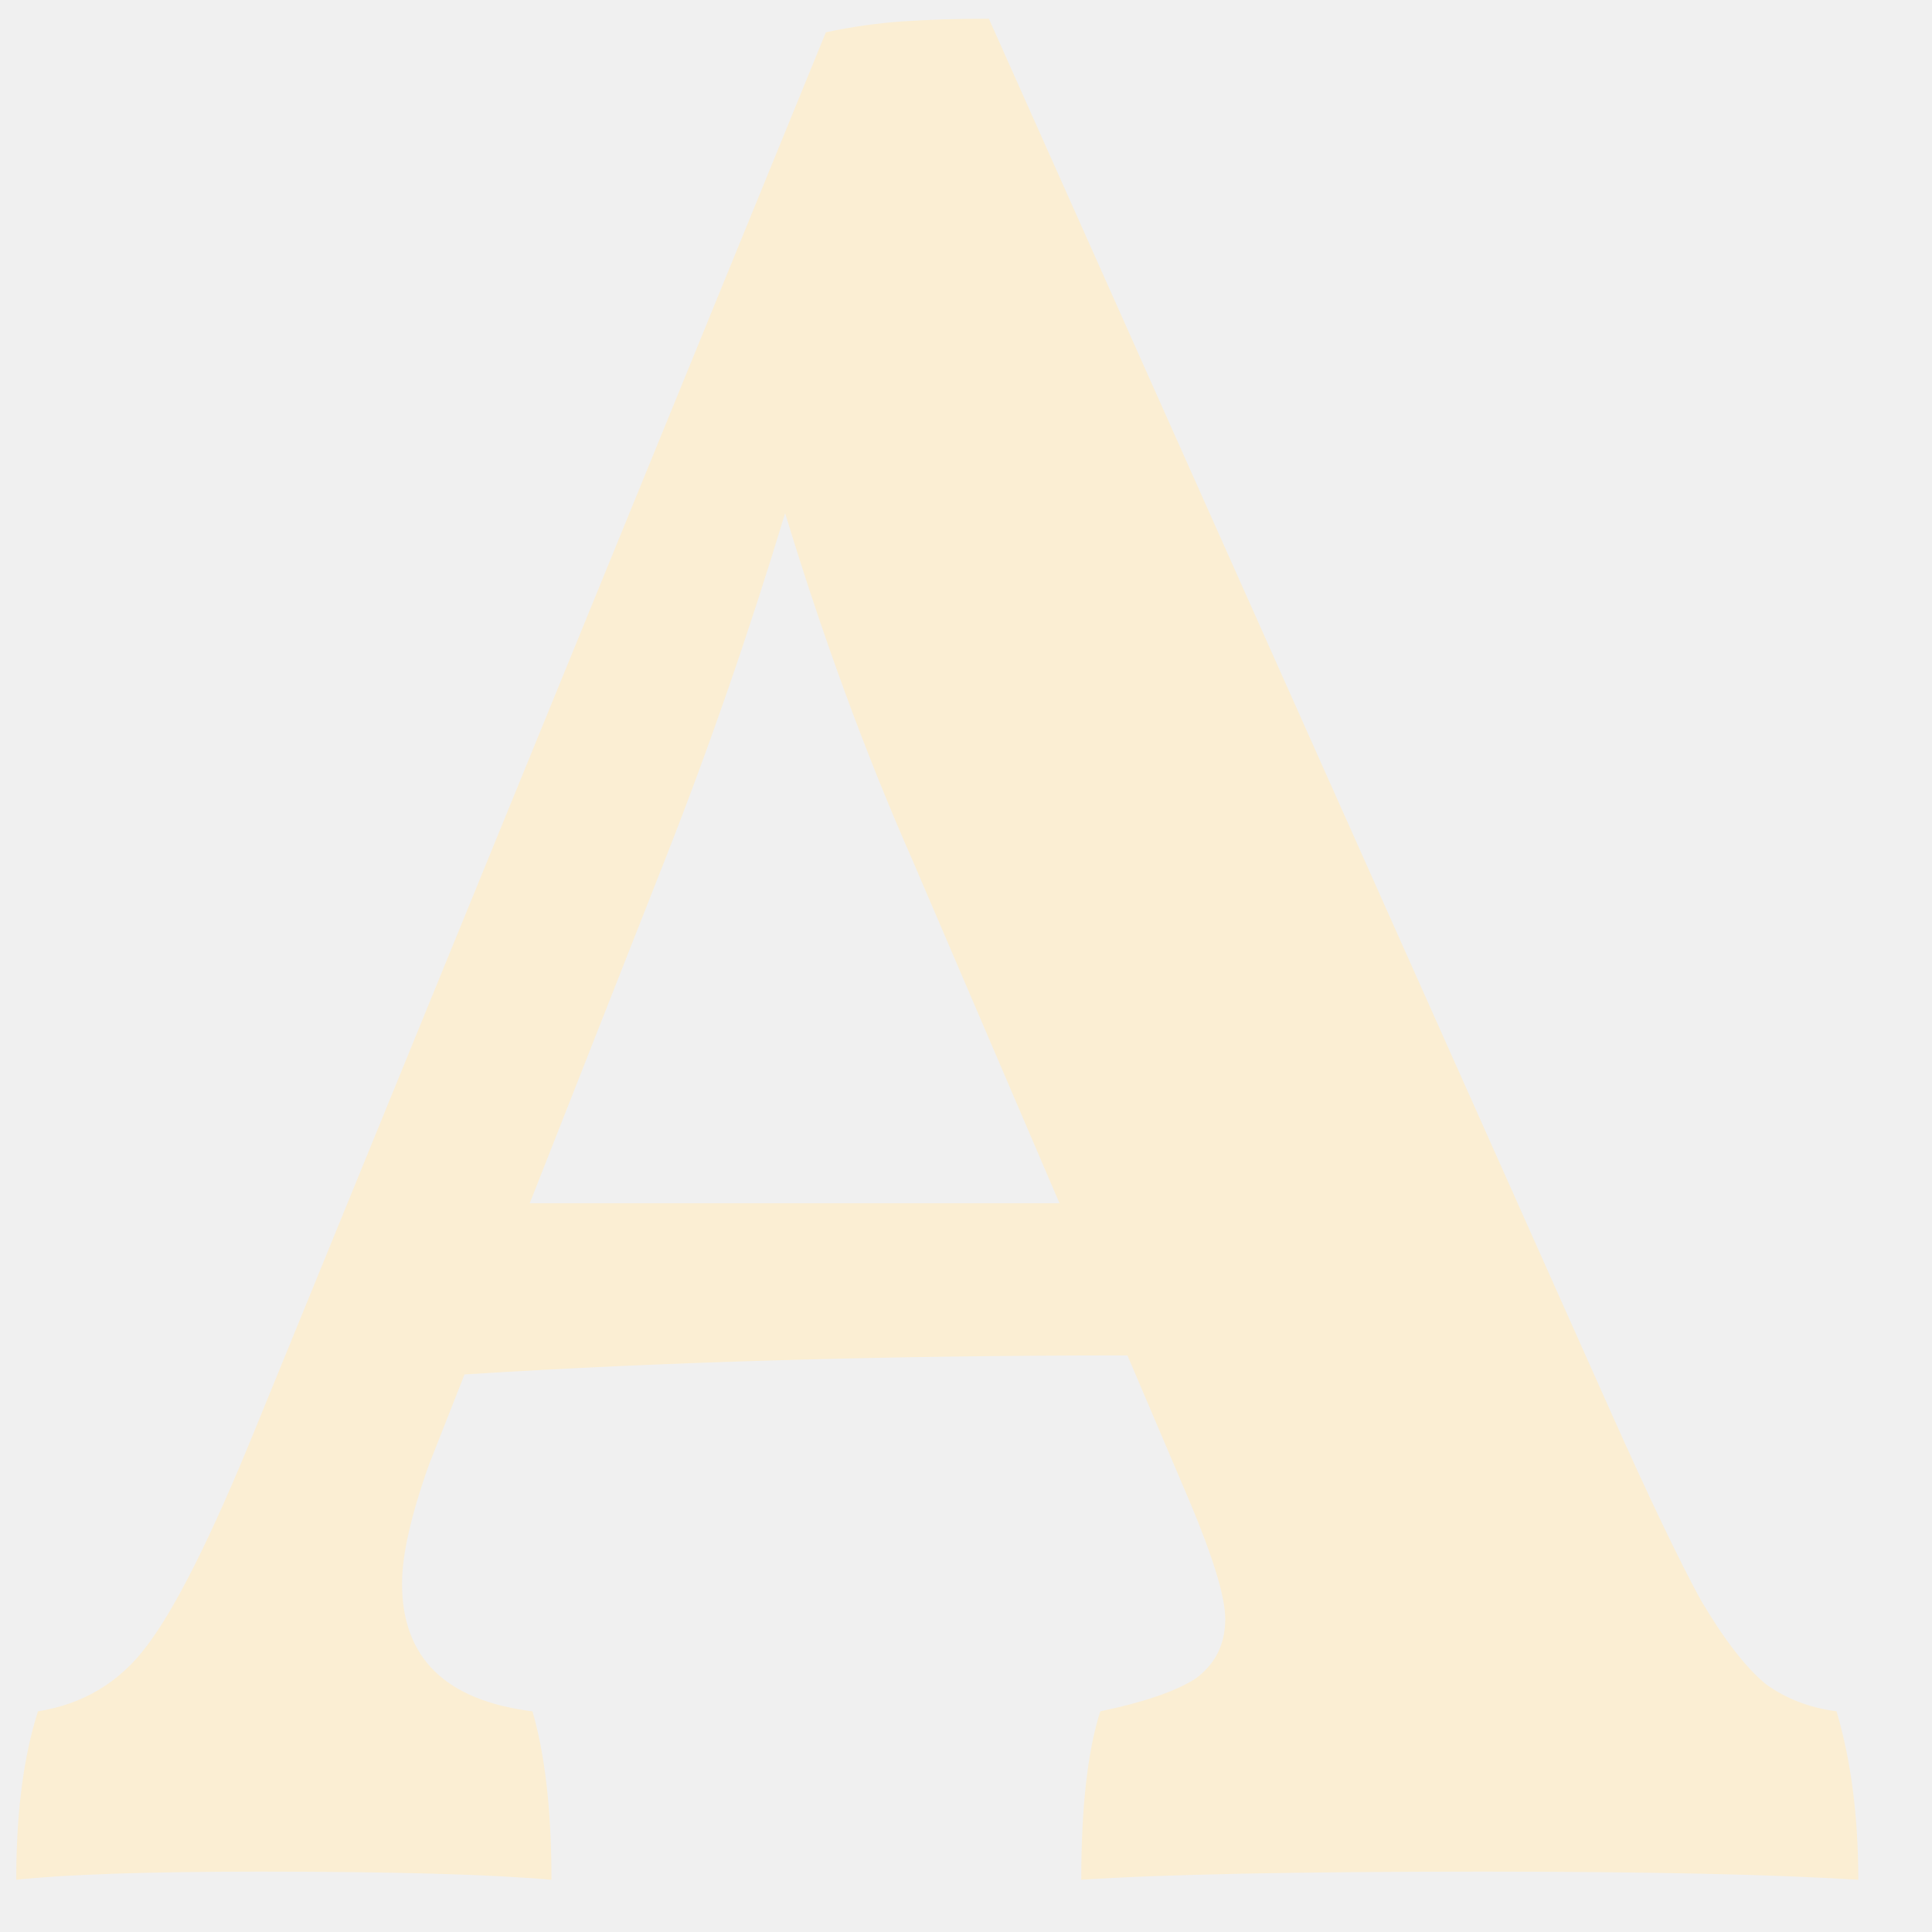
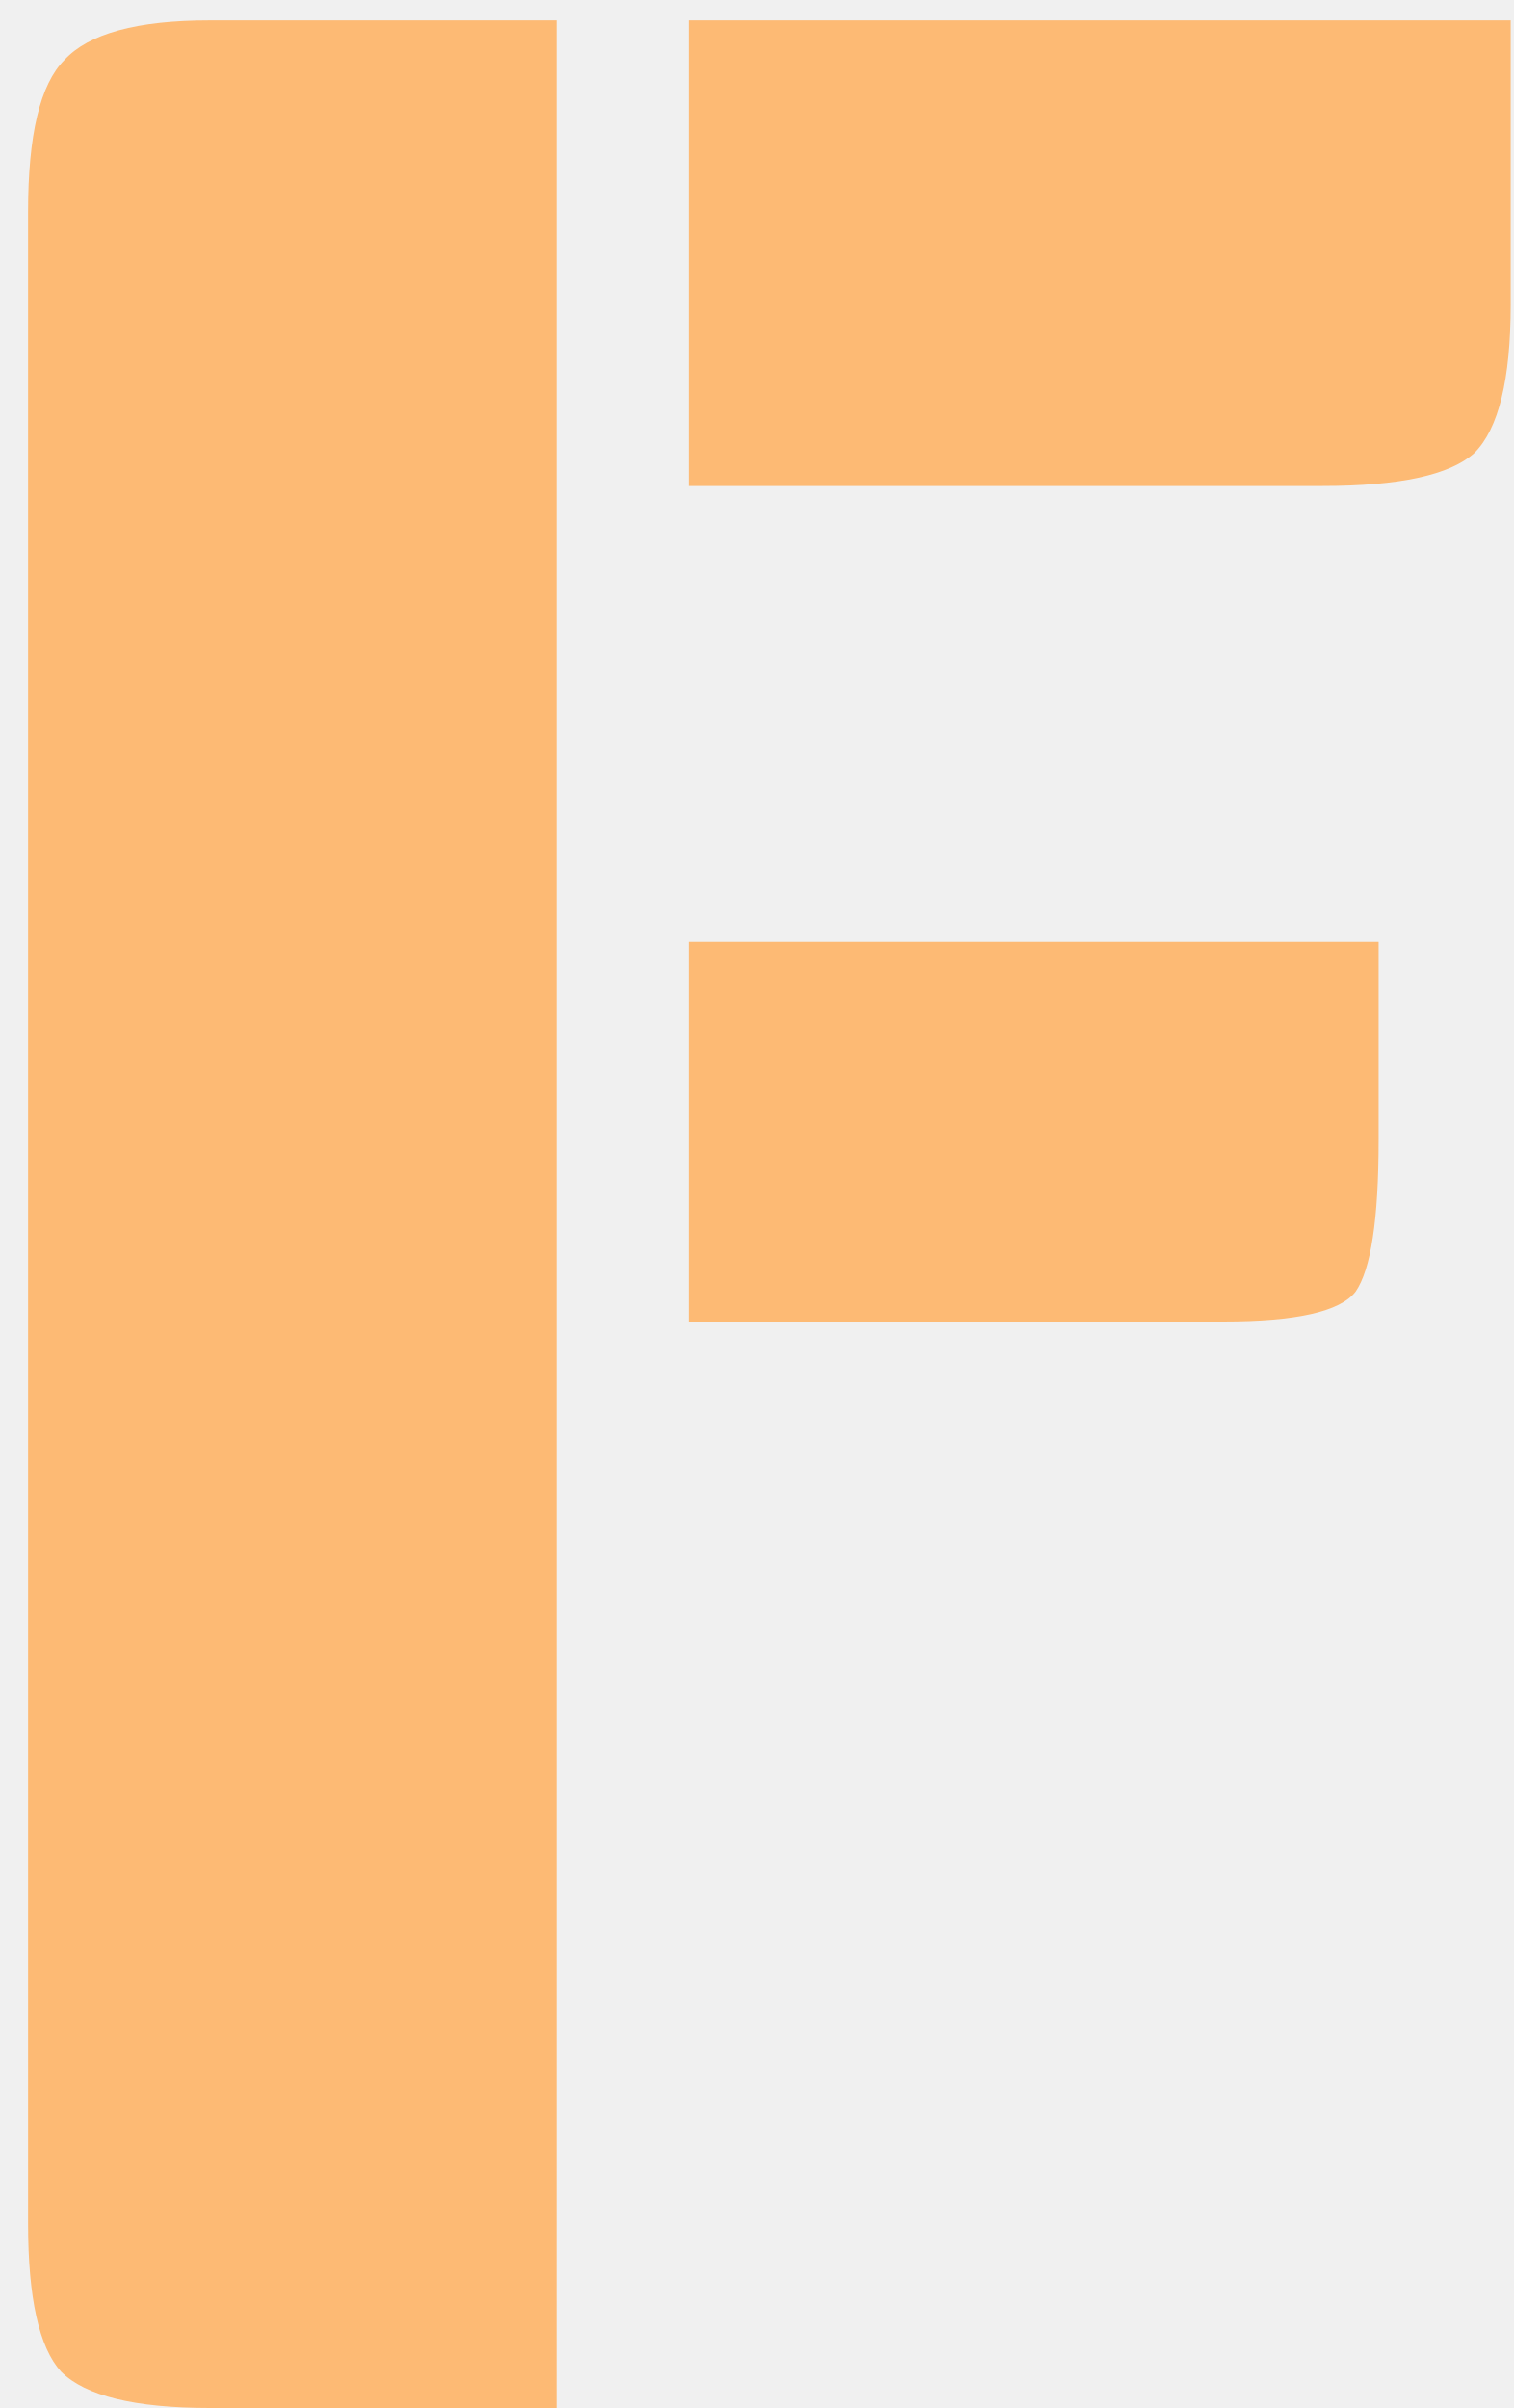
- <svg xmlns="http://www.w3.org/2000/svg" width="32" height="32" viewBox="0 0 32 32" fill="none">
-   <g clip-path="url(#clip0_325_2320)">
-     <path d="M30.419 28.345C30.659 29.155 30.779 30.085 30.779 31.135C29.339 31.045 27.269 31 24.569 31C21.479 31 19.259 31.045 17.909 31.135C17.909 29.935 18.014 29.005 18.224 28.345C18.944 28.195 19.469 28.015 19.799 27.805C20.129 27.565 20.294 27.235 20.294 26.815C20.294 26.455 20.099 25.81 19.709 24.88L18.674 22.45C14.684 22.45 11.024 22.555 7.694 22.765L7.109 24.25C6.809 25.09 6.659 25.75 6.659 26.23C6.659 27.46 7.379 28.165 8.819 28.345C9.029 29.065 9.134 29.995 9.134 31.135C8.114 31.045 6.509 31 4.319 31C2.459 31 1.109 31.045 0.269 31.135C0.269 30.025 0.389 29.095 0.629 28.345C1.379 28.225 1.979 27.865 2.429 27.265C2.909 26.635 3.509 25.435 4.229 23.665L13.679 0.535C14.099 0.445 14.519 0.385 14.939 0.355C15.389 0.325 15.869 0.31 16.379 0.31L26.684 23.395C27.314 24.805 27.809 25.84 28.169 26.5C28.559 27.16 28.919 27.625 29.249 27.895C29.579 28.135 29.969 28.285 30.419 28.345ZM17.549 19.93L15.119 14.26C14.339 12.49 13.634 10.57 13.004 8.5C12.404 10.48 11.744 12.385 11.024 14.215L8.774 19.93H17.549Z" fill="#FBEED3" />
-   </g>
-   <defs>
-     <clipPath id="clip0_325_2320">
-       <rect width="32" height="32" fill="white" />
-     </clipPath>
-   </defs>
+ <svg xmlns="http://www.w3.org/2000/svg" width="22" height="35" viewBox="0 0 22 35" fill="none">
+   <path d="M8.088 35H3.048C1.96 35 1.24 34.824 0.888 34.472C0.568 34.12 0.408 33.4 0.408 32.312V3.08C0.408 1.96 0.584 1.224 0.936 0.872C1.288 0.488 1.992 0.296 3.048 0.296H8.088V35ZM20.04 13.688V16.568C20.04 17.72 19.928 18.456 19.704 18.776C19.48 19.064 18.84 19.208 17.784 19.208H10.008V13.688H20.04ZM21.96 0.296V4.424C21.96 5.512 21.784 6.232 21.432 6.584C21.08 6.904 20.344 7.064 19.224 7.064H10.008V0.296H21.96Z" fill="#FDBA74" />
</svg>
